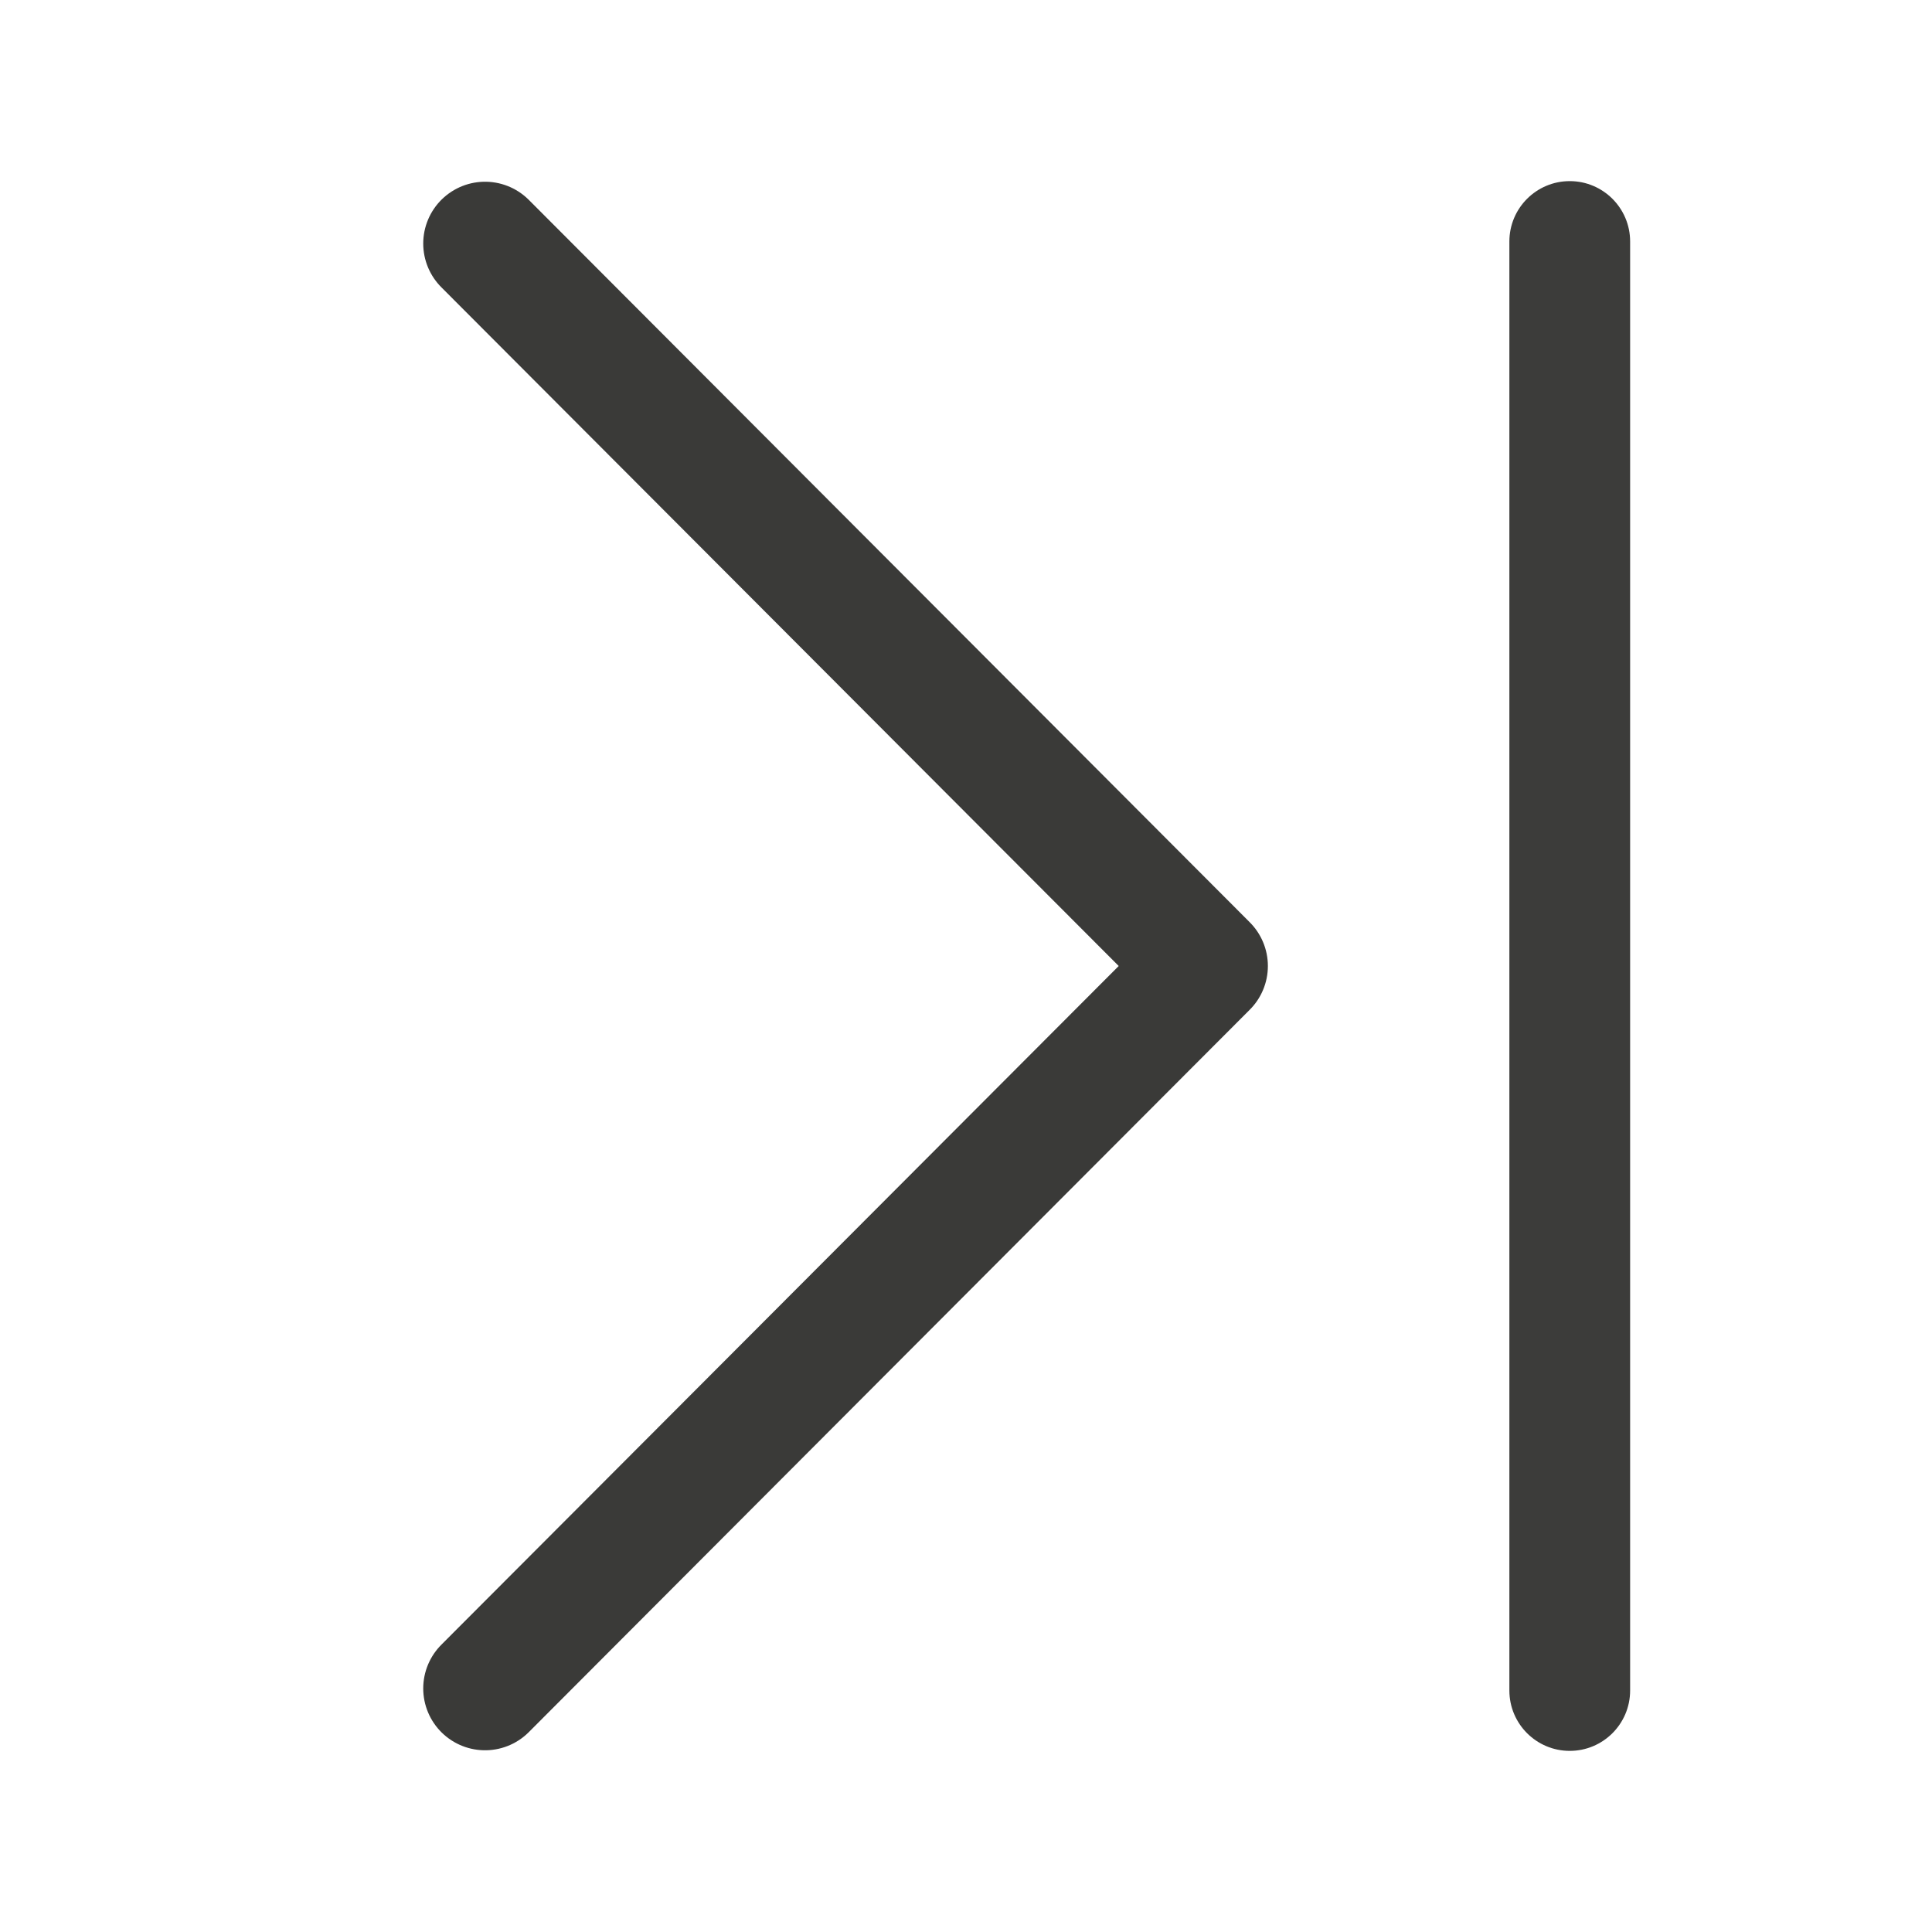
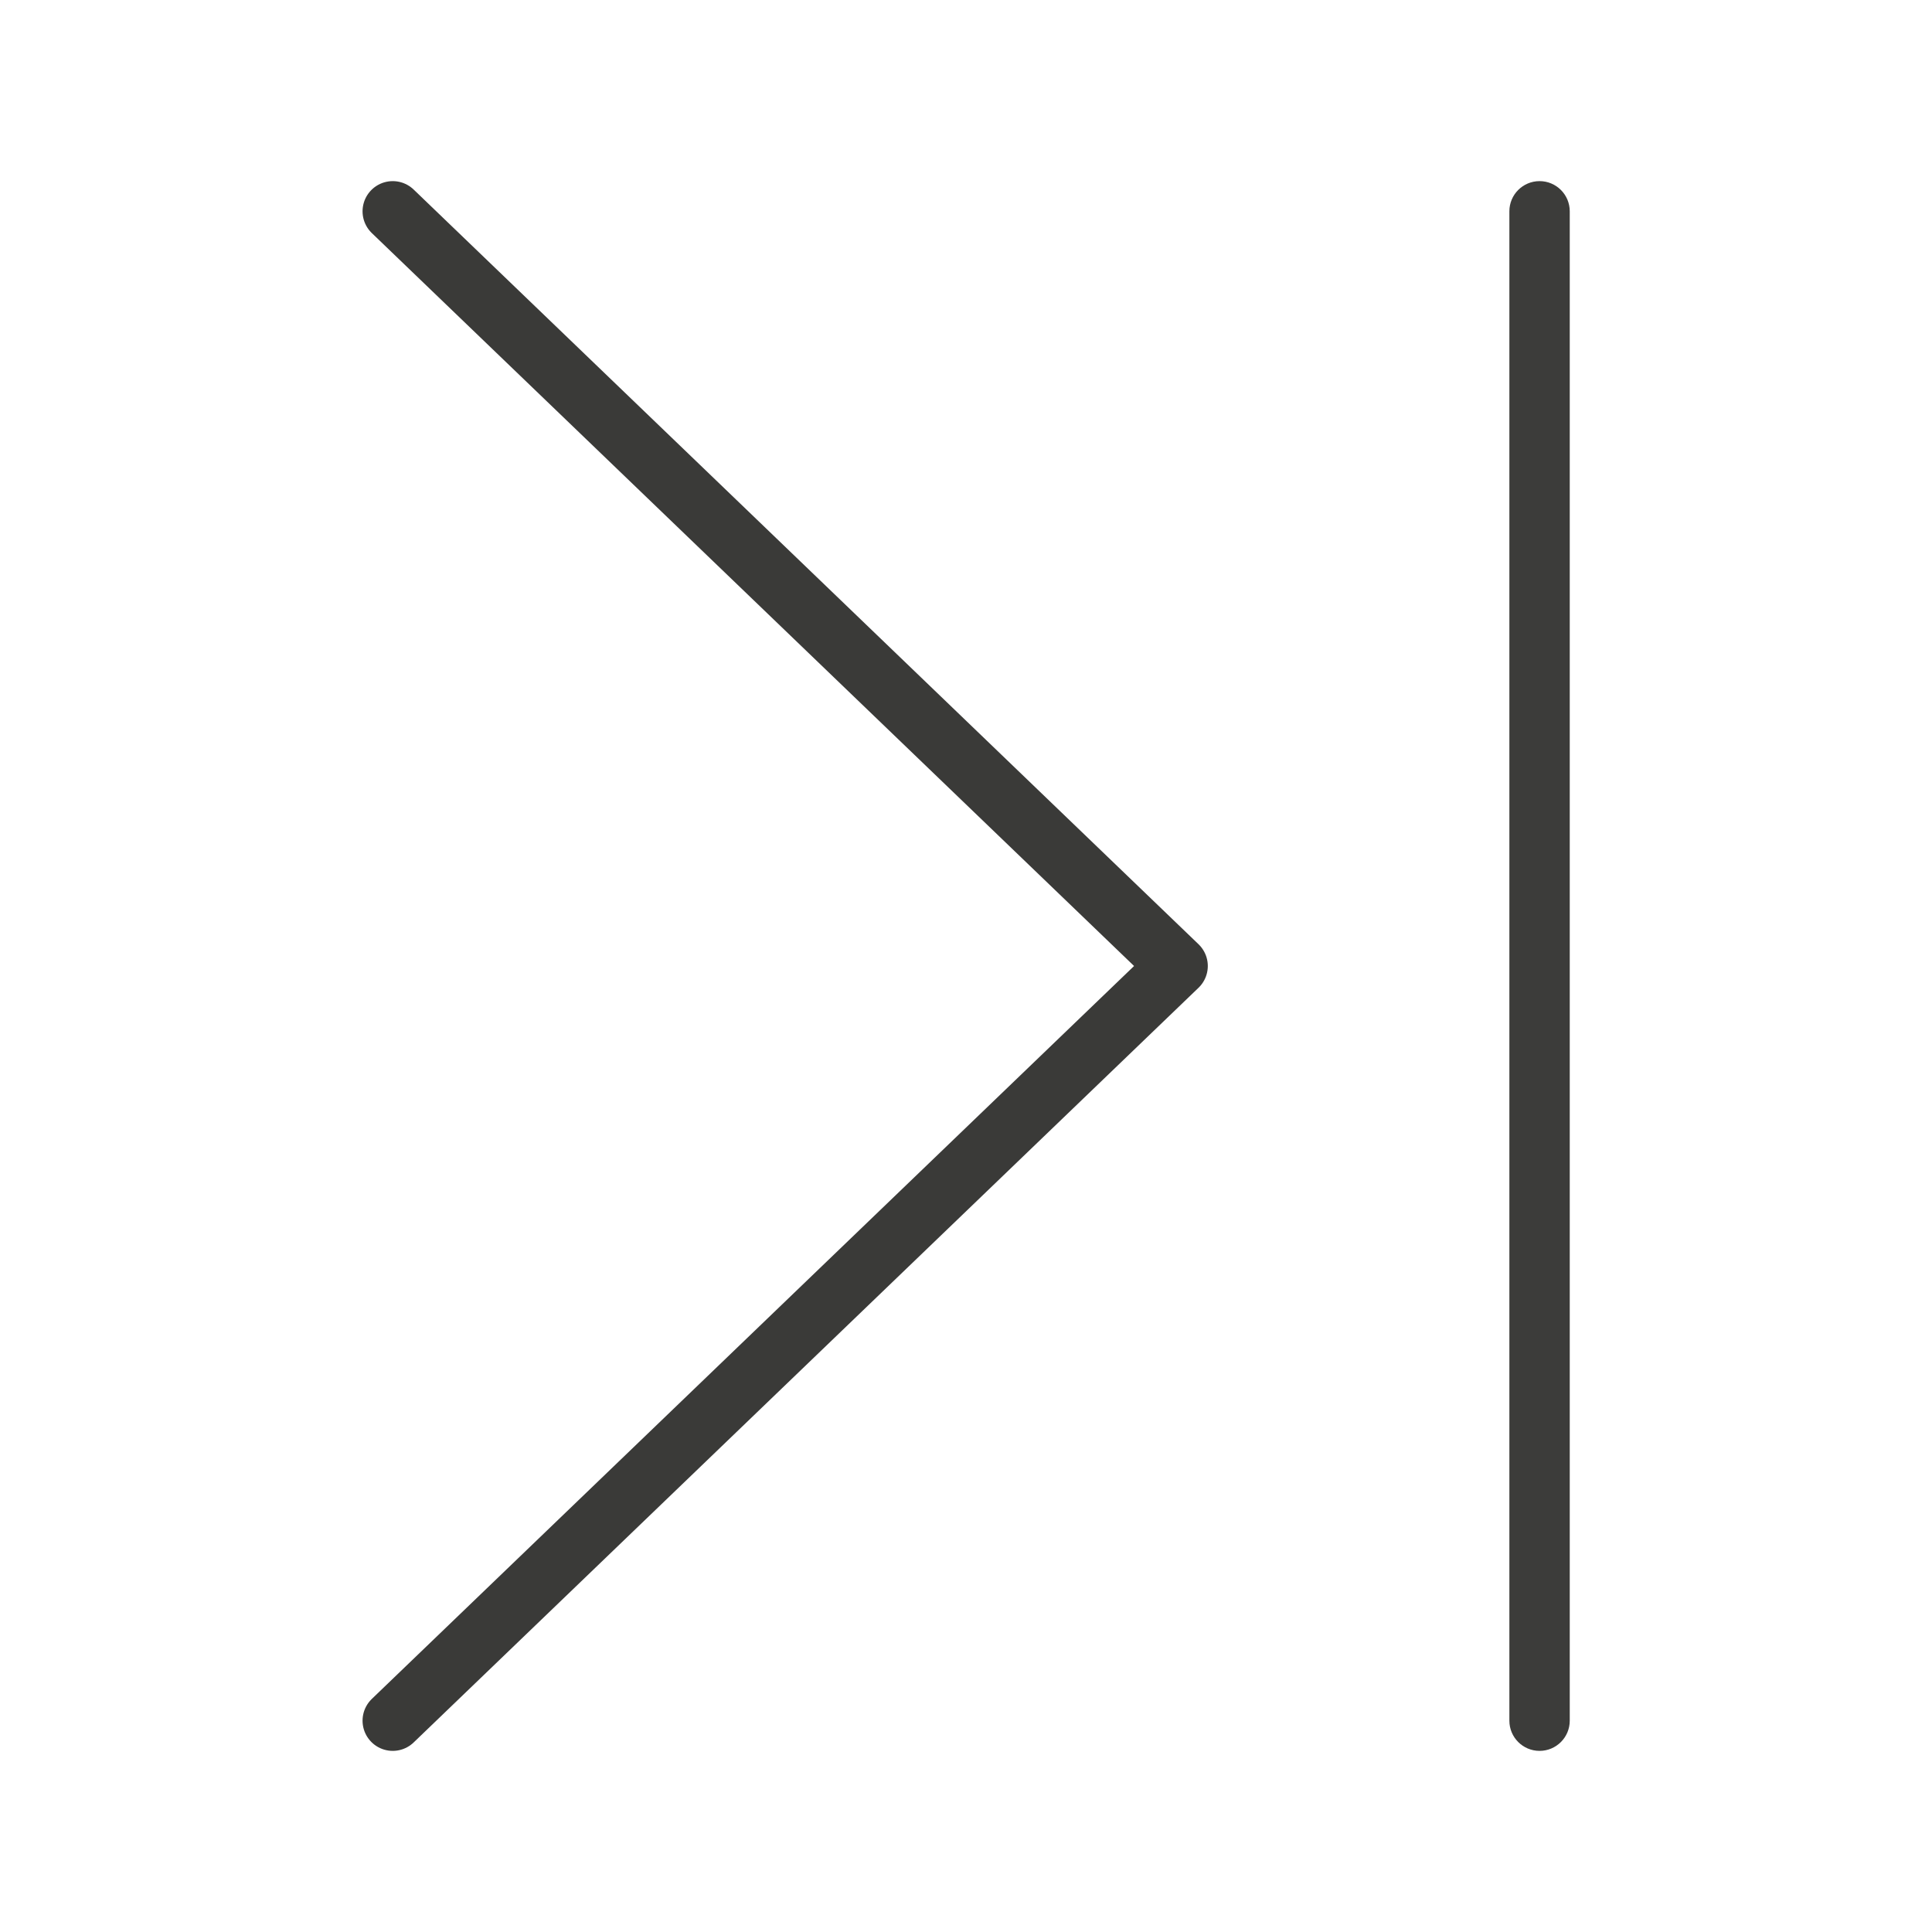
<svg xmlns="http://www.w3.org/2000/svg" viewBox="0 0 32 32">
-   <path d="m8.034 27.966 11.942-11.966-11.942-11.966" fill="none" stroke="#3a3a38" stroke-linecap="round" stroke-linejoin="round" stroke-width="2.048" />
-   <rect fill="#3a3a38" height="2" opacity=".99" ry="1" transform="matrix(0 -1 -1 0 0 0)" width="26" x="-29" y="-27" />
+   <rect fill="#3a3a38" height="1" opacity=".99" ry=".5" transform="matrix(0 -1 -1 0 0 0)" width="26" x="-29" y="-26" />
+   <path d="m6.505 28.5 13-12.5-13-12.5" fill="none" stroke="#3a3a38" stroke-linecap="round" stroke-linejoin="round" />
</svg>
